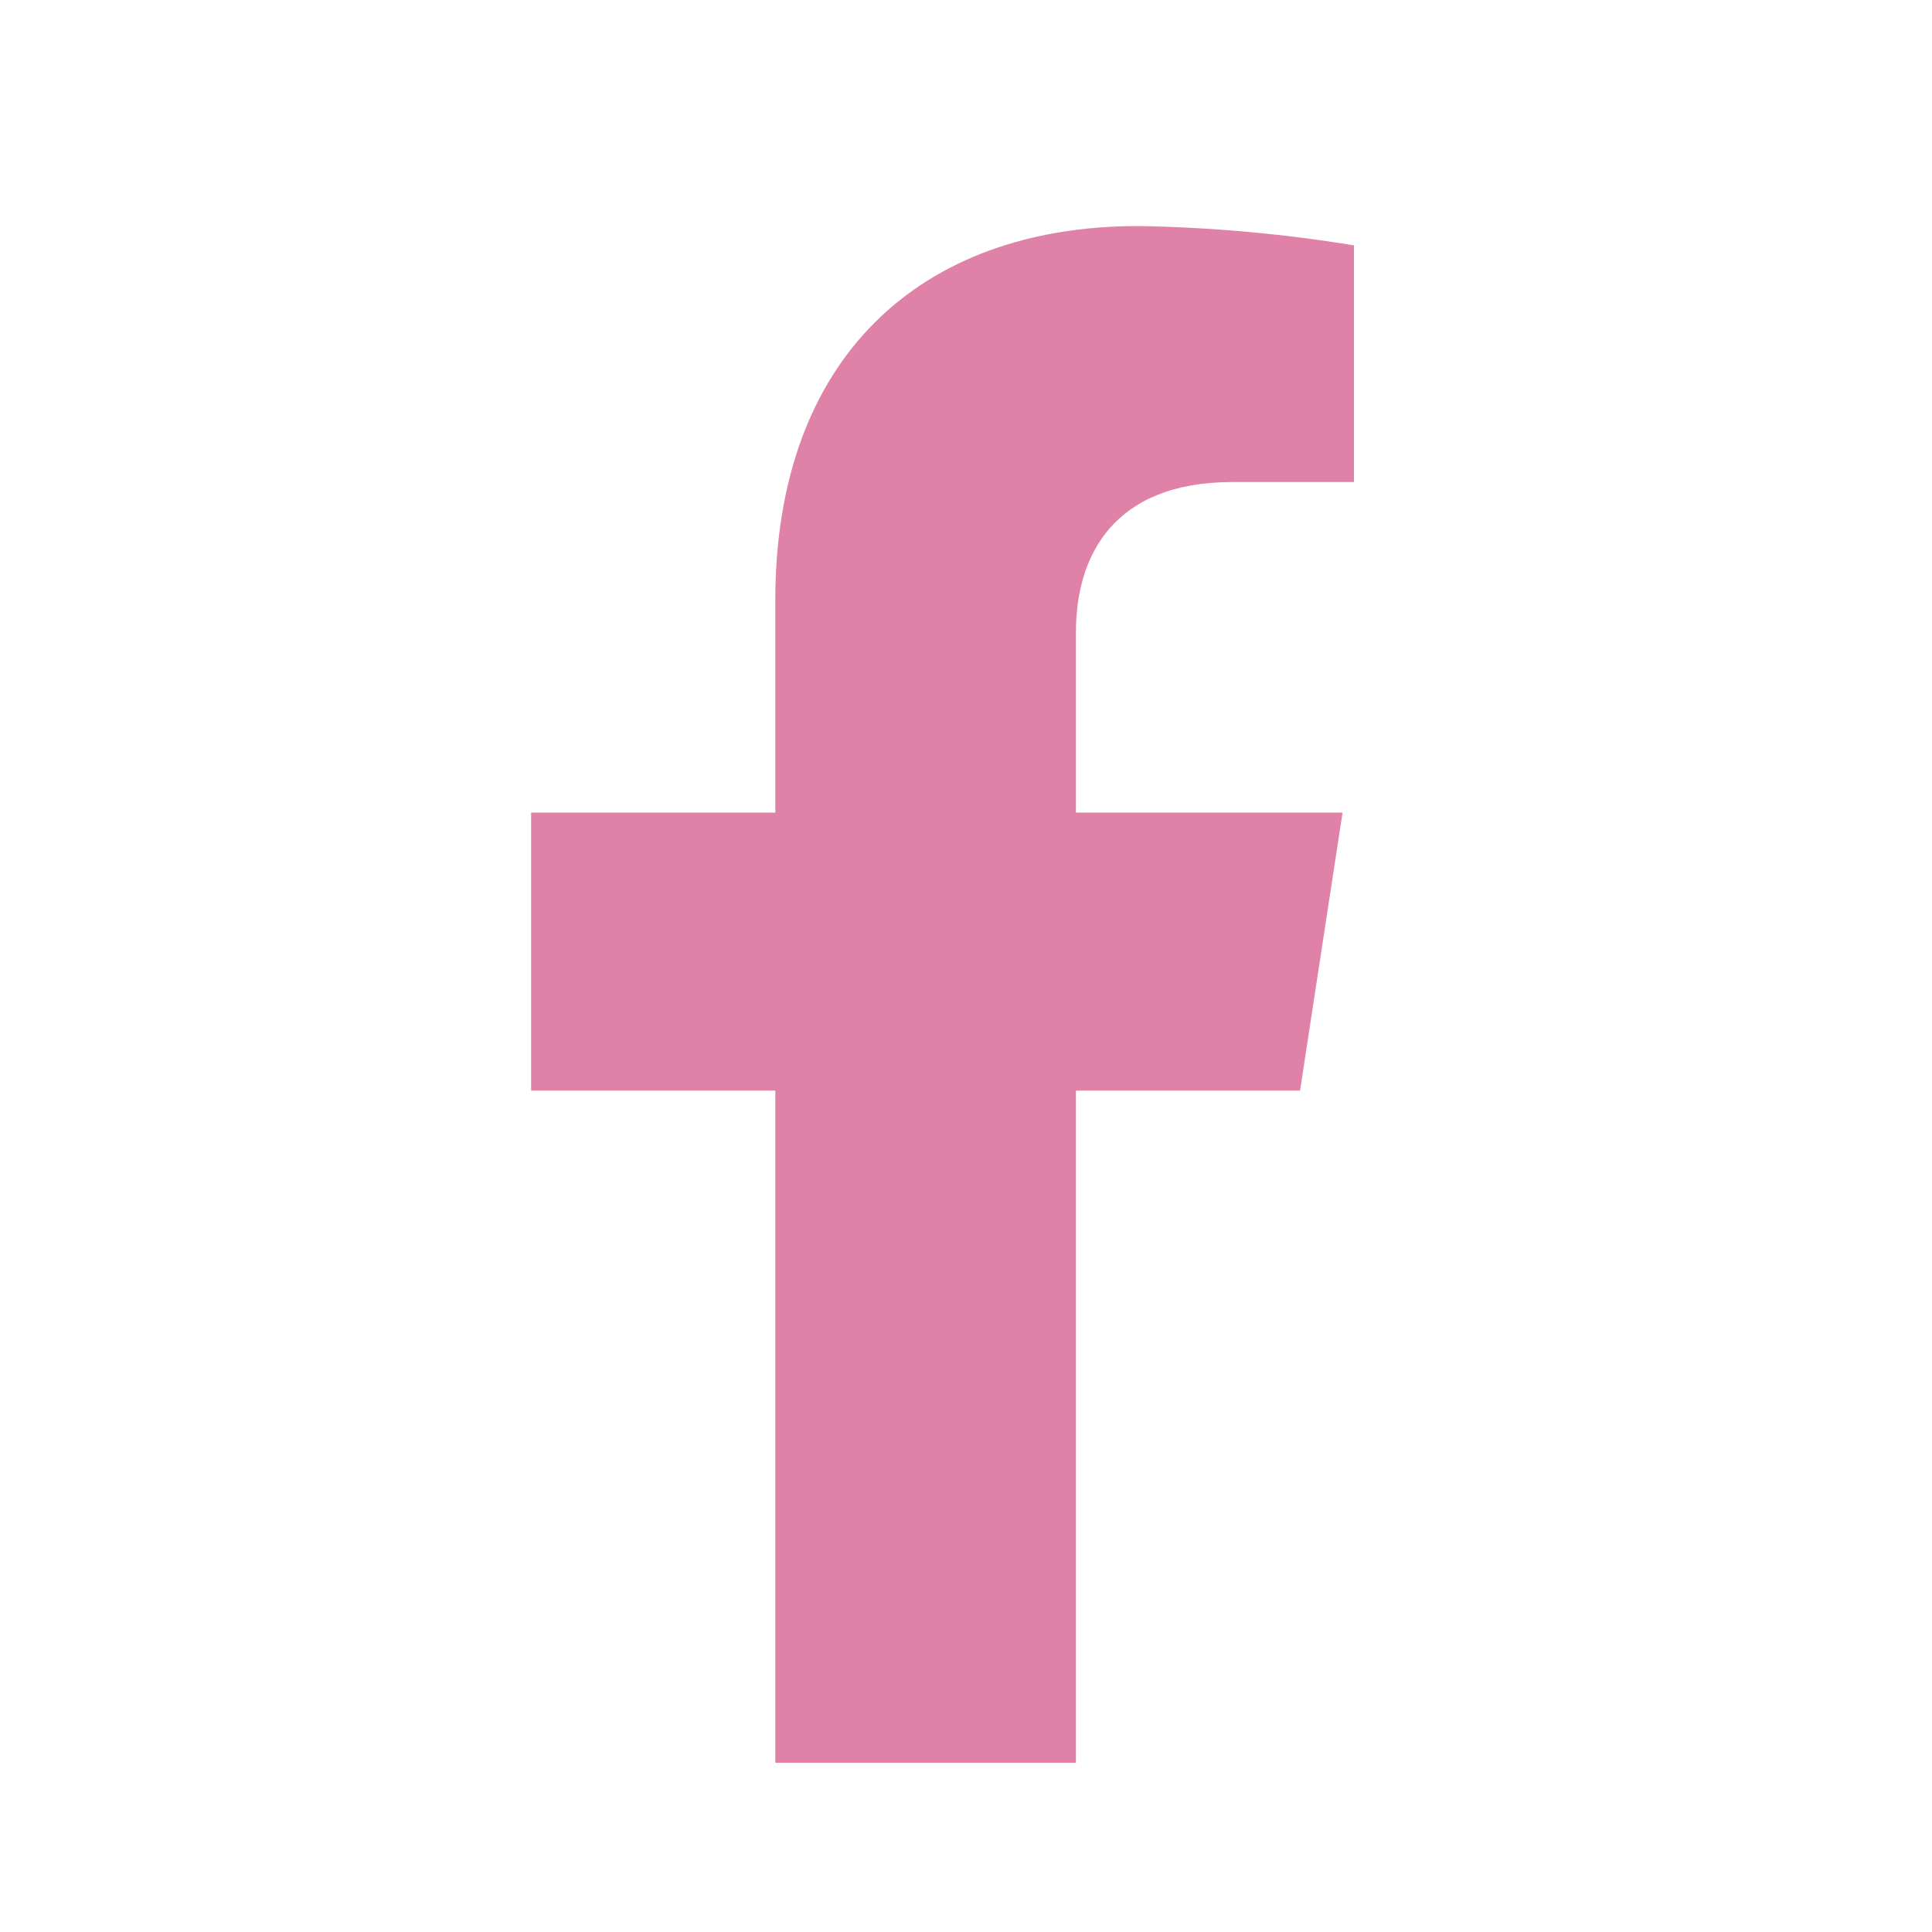
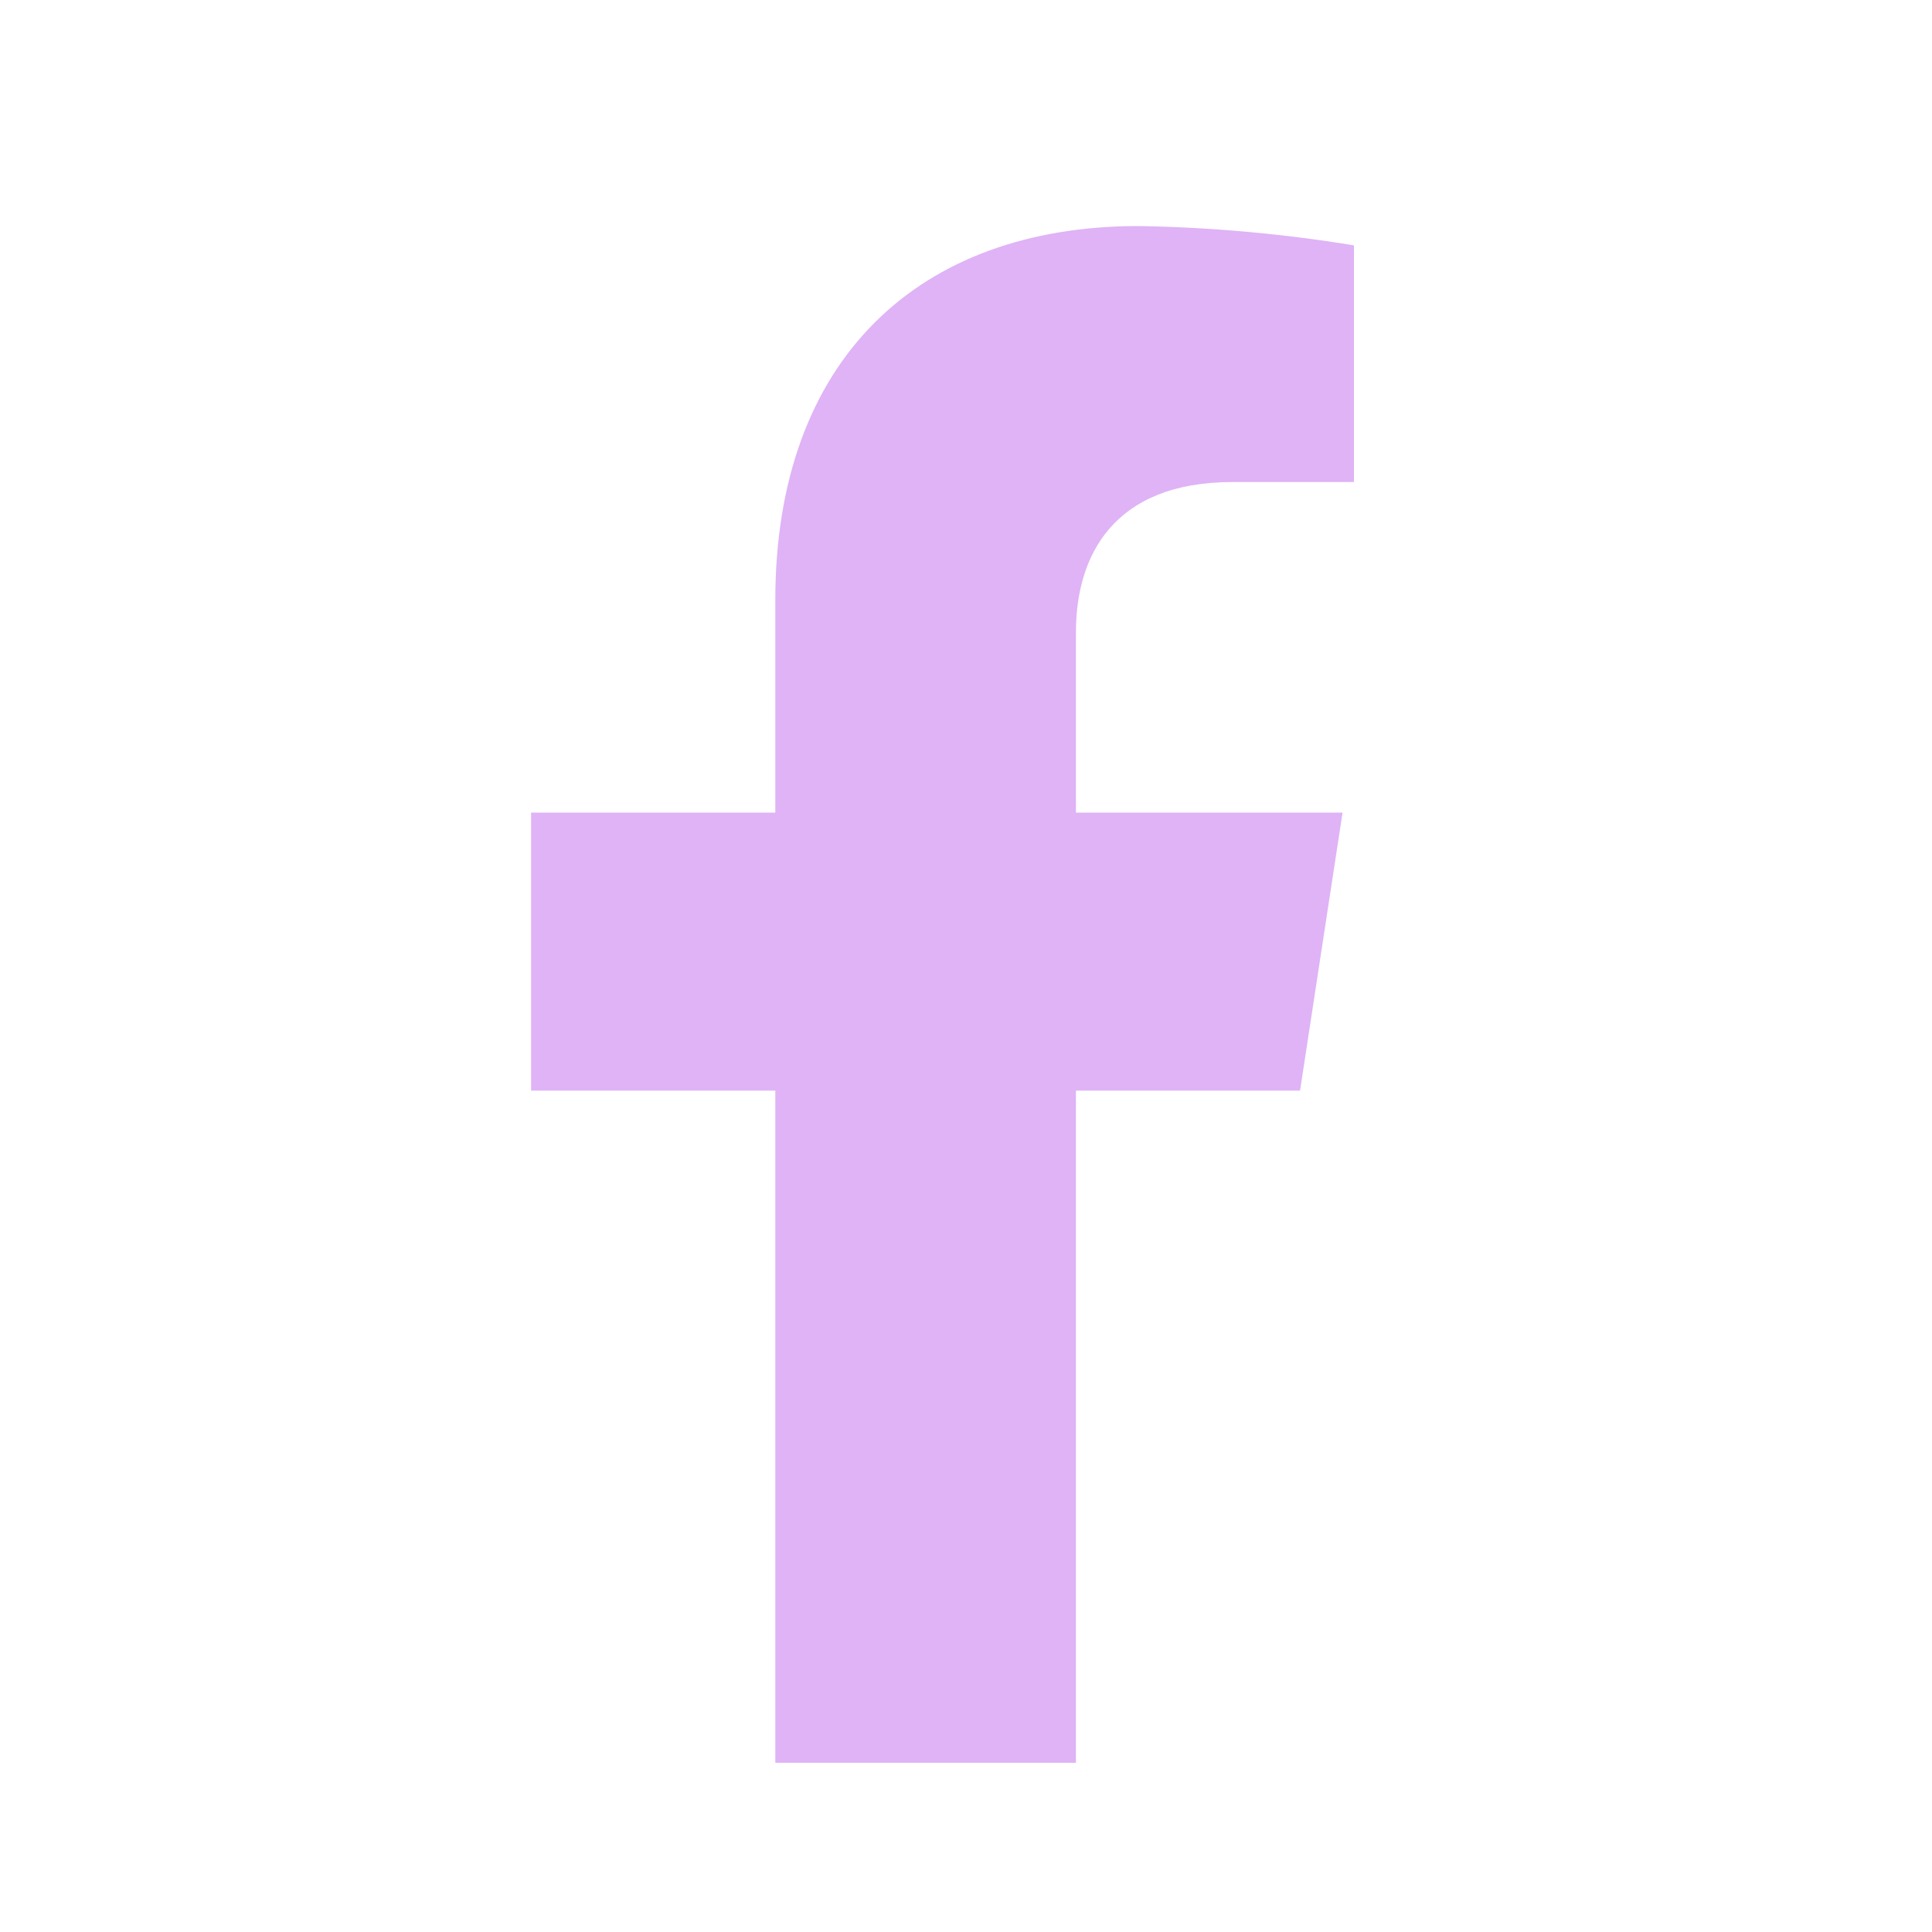
<svg xmlns="http://www.w3.org/2000/svg" viewBox="0 0 100 100">
  <defs>
-     <style>.cls-1{fill:#e082a8;}</style>
+     <style>.cls-1{fill:#dfb3f6;}</style>
  </defs>
  <g id="ELEMENTS">
    <path class="cls-1" d="M67.29,56.45l2.2-14.39H55.69V32.72c0-3.93,1.92-7.77,8.11-7.77h6.28V12.7a76.81,76.81,0,0,0-11.15-1c-11.37,0-18.8,6.89-18.8,19.36v11H27.49V56.45H40.13V91.24H55.69V56.45Z" />
  </g>
</svg>
